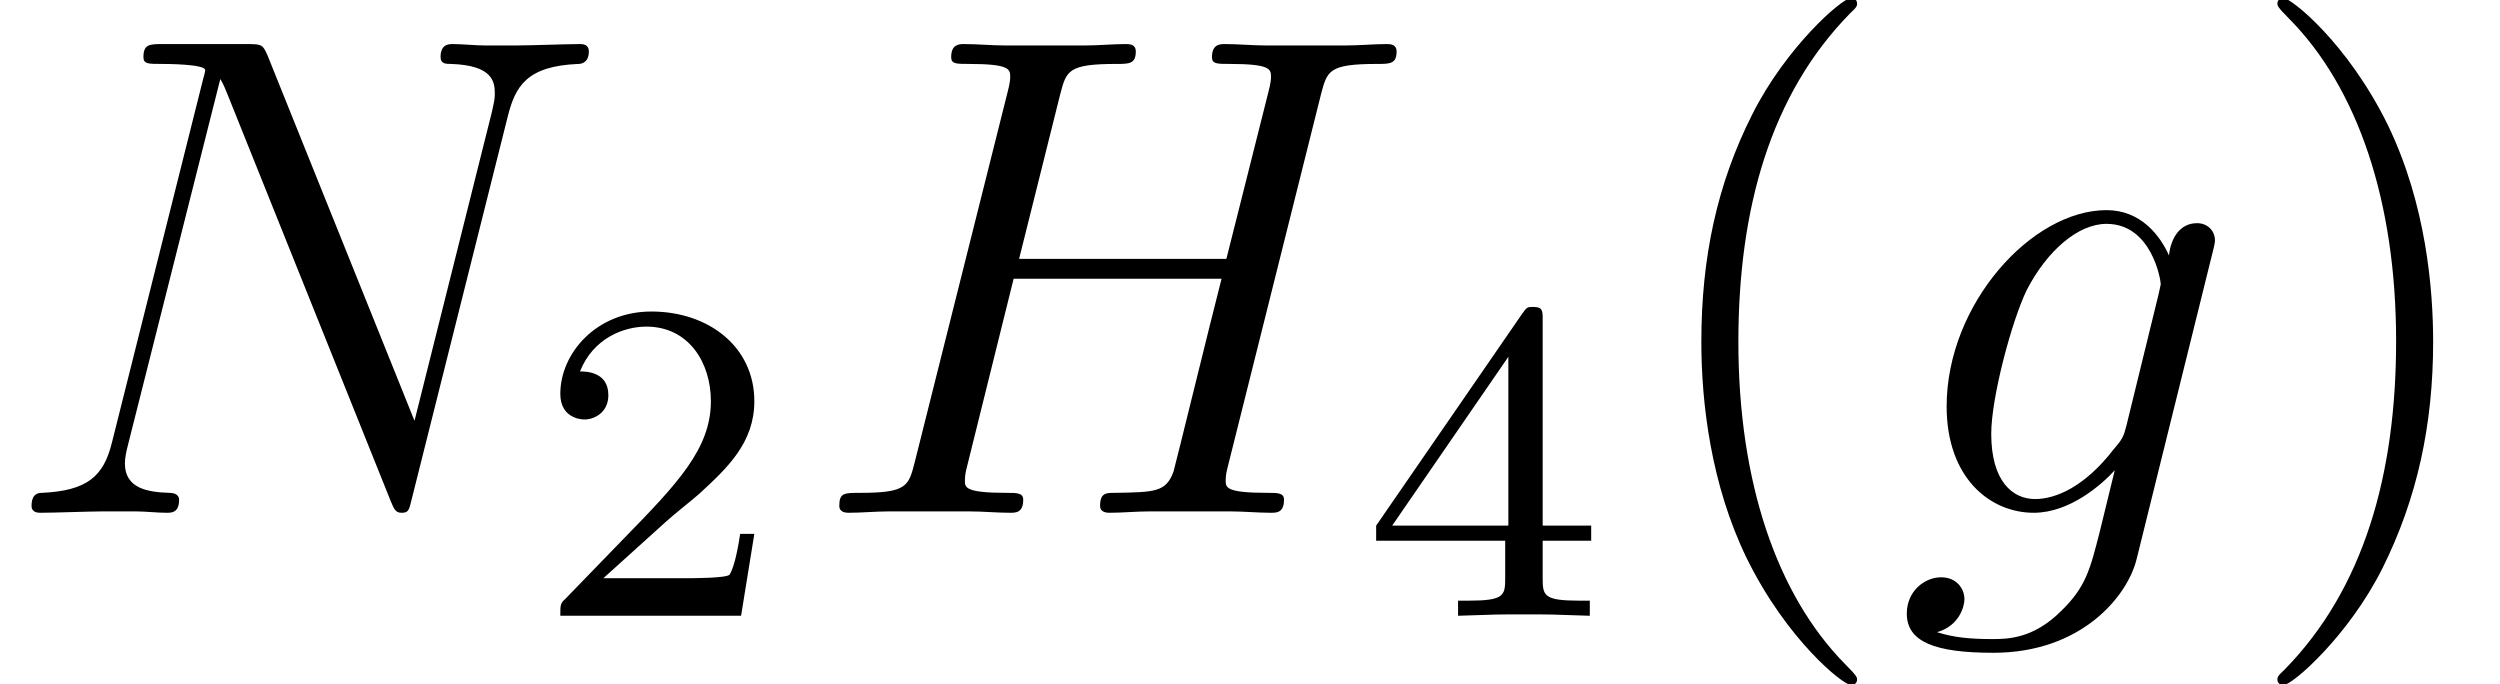
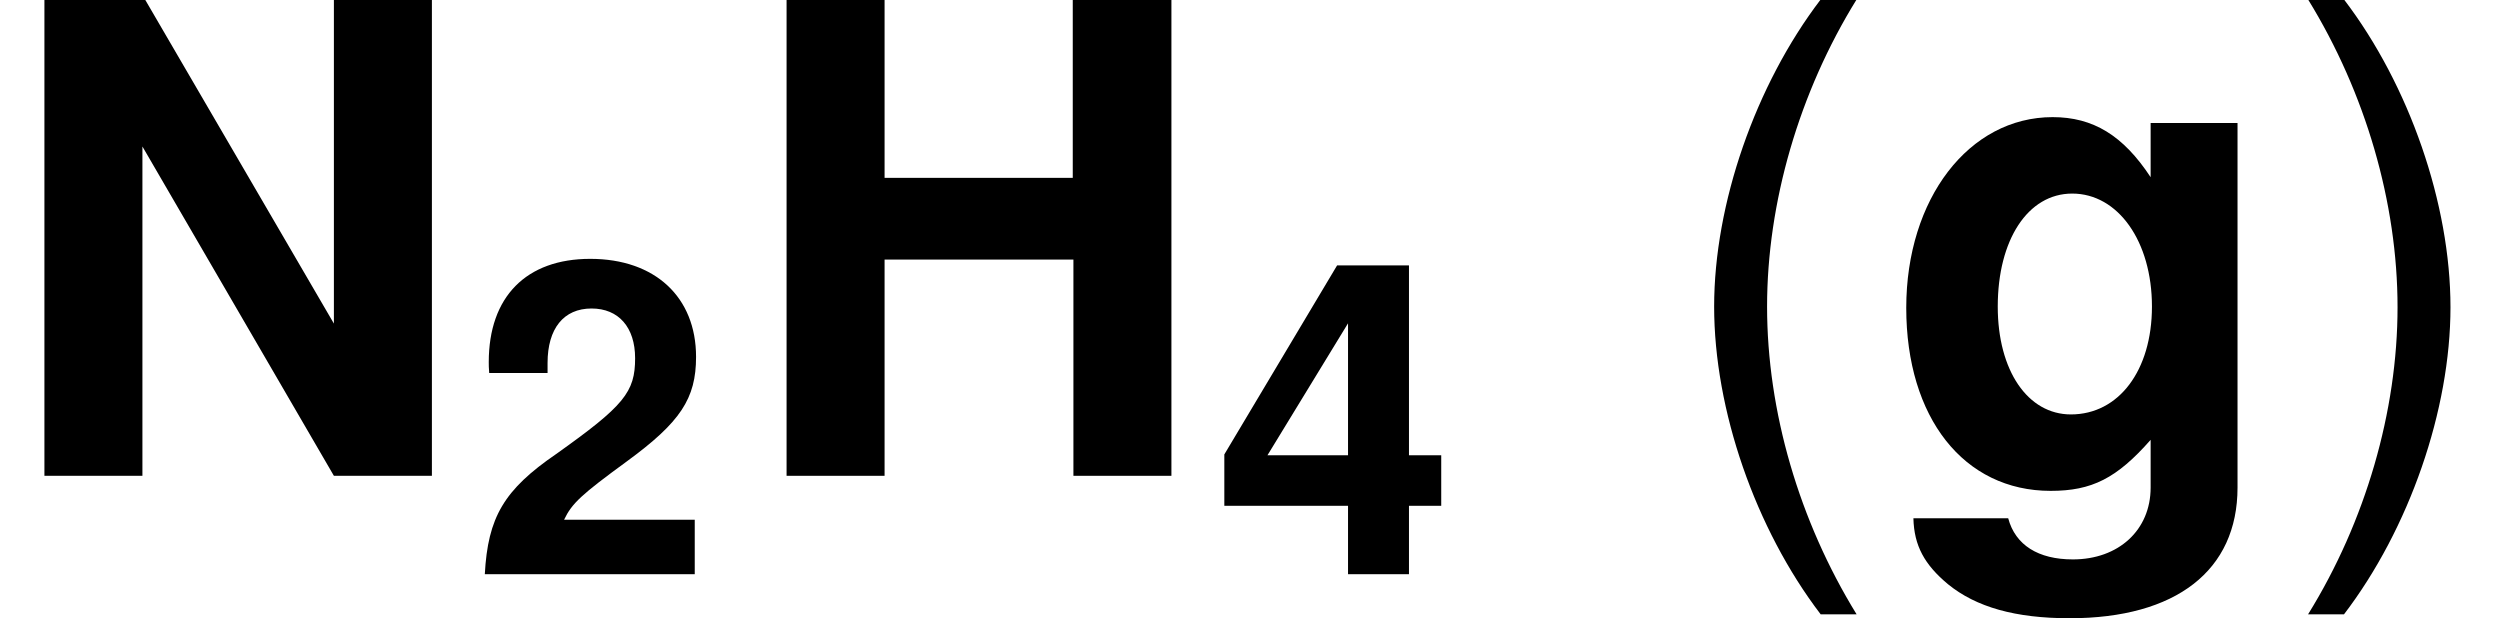
- <svg xmlns="http://www.w3.org/2000/svg" xmlns:xlink="http://www.w3.org/1999/xlink" height="13.459pt" version="1.1" viewBox="-0.239 -0.241 49.212 13.459" width="49.212pt">
+ <svg xmlns="http://www.w3.org/2000/svg" xmlns:xlink="http://www.w3.org/1999/xlink" height="12.718pt" version="1.1" viewBox="-0.239 -0.242 51.498 12.718" width="51.498pt">
  <defs>
-     <path d="M8.942 -7.293C9.05 -7.699 9.074 -7.819 9.923 -7.819C10.138 -7.819 10.258 -7.819 10.258 -8.034C10.258 -8.165 10.15 -8.165 10.078 -8.165C9.863 -8.165 9.612 -8.141 9.385 -8.141H7.974C7.747 -8.141 7.496 -8.165 7.269 -8.165C7.185 -8.165 7.042 -8.165 7.042 -7.938C7.042 -7.819 7.125 -7.819 7.352 -7.819C8.07 -7.819 8.07 -7.723 8.07 -7.592C8.07 -7.568 8.07 -7.496 8.022 -7.317L7.293 -4.423H3.682L4.399 -7.293C4.507 -7.699 4.531 -7.819 5.38 -7.819C5.595 -7.819 5.715 -7.819 5.715 -8.034C5.715 -8.165 5.607 -8.165 5.535 -8.165C5.32 -8.165 5.069 -8.141 4.842 -8.141H3.431C3.204 -8.141 2.953 -8.165 2.726 -8.165C2.642 -8.165 2.499 -8.165 2.499 -7.938C2.499 -7.819 2.582 -7.819 2.809 -7.819C3.527 -7.819 3.527 -7.723 3.527 -7.592C3.527 -7.568 3.527 -7.496 3.479 -7.317L1.865 -0.885C1.757 -0.466 1.734 -0.347 0.909 -0.347C0.634 -0.347 0.55 -0.347 0.55 -0.12C0.55 0 0.681 0 0.717 0C0.933 0 1.184 -0.024 1.411 -0.024H2.821C3.049 -0.024 3.3 0 3.527 0C3.622 0 3.754 0 3.754 -0.227C3.754 -0.347 3.646 -0.347 3.467 -0.347C2.738 -0.347 2.738 -0.442 2.738 -0.562C2.738 -0.574 2.738 -0.658 2.762 -0.753L3.587 -4.077H7.209C7.006 -3.288 6.396 -0.789 6.372 -0.717C6.241 -0.359 6.049 -0.359 5.344 -0.347C5.2 -0.347 5.093 -0.347 5.093 -0.12C5.093 0 5.224 0 5.26 0C5.475 0 5.727 -0.024 5.954 -0.024H7.364C7.592 -0.024 7.843 0 8.07 0C8.165 0 8.297 0 8.297 -0.227C8.297 -0.347 8.189 -0.347 8.01 -0.347C7.281 -0.347 7.281 -0.442 7.281 -0.562C7.281 -0.574 7.281 -0.658 7.305 -0.753L8.942 -7.293Z" id="g0-72" />
-     <path d="M8.847 -6.91C8.978 -7.424 9.17 -7.783 10.078 -7.819C10.114 -7.819 10.258 -7.831 10.258 -8.034C10.258 -8.165 10.15 -8.165 10.102 -8.165C9.863 -8.165 9.253 -8.141 9.014 -8.141H8.44C8.273 -8.141 8.058 -8.165 7.89 -8.165C7.819 -8.165 7.675 -8.165 7.675 -7.938C7.675 -7.819 7.771 -7.819 7.855 -7.819C8.572 -7.795 8.62 -7.52 8.62 -7.305C8.62 -7.197 8.608 -7.161 8.572 -6.994L7.221 -1.602L4.663 -7.962C4.579 -8.153 4.567 -8.165 4.304 -8.165H2.845C2.606 -8.165 2.499 -8.165 2.499 -7.938C2.499 -7.819 2.582 -7.819 2.809 -7.819C2.869 -7.819 3.575 -7.819 3.575 -7.711C3.575 -7.687 3.551 -7.592 3.539 -7.556L1.949 -1.219C1.805 -0.634 1.518 -0.383 0.729 -0.347C0.669 -0.347 0.55 -0.335 0.55 -0.12C0.55 0 0.669 0 0.705 0C0.944 0 1.554 -0.024 1.793 -0.024H2.367C2.534 -0.024 2.738 0 2.905 0C2.989 0 3.12 0 3.12 -0.227C3.12 -0.335 3.001 -0.347 2.953 -0.347C2.558 -0.359 2.176 -0.43 2.176 -0.861C2.176 -0.956 2.2 -1.064 2.224 -1.16L3.838 -7.556C3.909 -7.436 3.909 -7.412 3.957 -7.305L6.802 -0.215C6.862 -0.072 6.886 0 6.994 0C7.113 0 7.125 -0.036 7.173 -0.239L8.847 -6.91Z" id="g0-78" />
-     <path d="M4.041 -1.518C3.993 -1.327 3.969 -1.279 3.814 -1.1C3.324 -0.466 2.821 -0.239 2.451 -0.239C2.056 -0.239 1.686 -0.55 1.686 -1.375C1.686 -2.008 2.044 -3.347 2.307 -3.885C2.654 -4.555 3.192 -5.033 3.694 -5.033C4.483 -5.033 4.639 -4.053 4.639 -3.981L4.603 -3.814L4.041 -1.518ZM4.782 -4.483C4.627 -4.83 4.292 -5.272 3.694 -5.272C2.391 -5.272 0.909 -3.634 0.909 -1.853C0.909 -0.61 1.662 0 2.427 0C3.061 0 3.622 -0.502 3.838 -0.741L3.575 0.335C3.407 0.992 3.335 1.291 2.905 1.71C2.415 2.2 1.961 2.2 1.698 2.2C1.339 2.2 1.04 2.176 0.741 2.08C1.124 1.973 1.219 1.638 1.219 1.506C1.219 1.315 1.076 1.124 0.813 1.124C0.526 1.124 0.215 1.363 0.215 1.757C0.215 2.248 0.705 2.439 1.722 2.439C3.264 2.439 4.065 1.447 4.22 0.801L5.547 -4.555C5.583 -4.698 5.583 -4.722 5.583 -4.746C5.583 -4.914 5.452 -5.045 5.272 -5.045C4.985 -5.045 4.818 -4.806 4.782 -4.483Z" id="g0-103" />
-     <path d="M3.885 2.905C3.885 2.869 3.885 2.845 3.682 2.642C2.487 1.435 1.817 -0.538 1.817 -2.977C1.817 -5.296 2.379 -7.293 3.766 -8.703C3.885 -8.811 3.885 -8.835 3.885 -8.871C3.885 -8.942 3.826 -8.966 3.778 -8.966C3.622 -8.966 2.642 -8.106 2.056 -6.934C1.447 -5.727 1.172 -4.447 1.172 -2.977C1.172 -1.913 1.339 -0.49 1.961 0.789C2.666 2.224 3.646 3.001 3.778 3.001C3.826 3.001 3.885 2.977 3.885 2.905Z" id="g2-40" />
-     <path d="M3.371 -2.977C3.371 -3.885 3.252 -5.368 2.582 -6.755C1.877 -8.189 0.897 -8.966 0.765 -8.966C0.717 -8.966 0.658 -8.942 0.658 -8.871C0.658 -8.835 0.658 -8.811 0.861 -8.608C2.056 -7.4 2.726 -5.428 2.726 -2.989C2.726 -0.669 2.164 1.327 0.777 2.738C0.658 2.845 0.658 2.869 0.658 2.905C0.658 2.977 0.717 3.001 0.765 3.001C0.921 3.001 1.901 2.14 2.487 0.968C3.096 -0.251 3.371 -1.542 3.371 -2.977Z" id="g2-41" />
-     <path d="M2.248 -1.626C2.375 -1.745 2.71 -2.008 2.837 -2.12C3.332 -2.574 3.802 -3.013 3.802 -3.738C3.802 -4.686 3.005 -5.3 2.008 -5.3C1.052 -5.3 0.422 -4.575 0.422 -3.865C0.422 -3.475 0.733 -3.419 0.845 -3.419C1.012 -3.419 1.259 -3.539 1.259 -3.842C1.259 -4.256 0.861 -4.256 0.765 -4.256C0.996 -4.838 1.53 -5.037 1.921 -5.037C2.662 -5.037 3.045 -4.407 3.045 -3.738C3.045 -2.909 2.463 -2.303 1.522 -1.339L0.518 -0.303C0.422 -0.215 0.422 -0.199 0.422 0H3.571L3.802 -1.427H3.555C3.531 -1.267 3.467 -0.869 3.371 -0.717C3.324 -0.654 2.718 -0.654 2.59 -0.654H1.172L2.248 -1.626Z" id="g1-50" />
-     <path d="M3.14 -5.157C3.14 -5.316 3.14 -5.38 2.973 -5.38C2.869 -5.38 2.861 -5.372 2.782 -5.26L0.239 -1.57V-1.307H2.487V-0.646C2.487 -0.351 2.463 -0.263 1.849 -0.263H1.666V0C2.343 -0.024 2.359 -0.024 2.813 -0.024S3.284 -0.024 3.961 0V-0.263H3.778C3.164 -0.263 3.14 -0.351 3.14 -0.646V-1.307H3.985V-1.57H3.14V-5.157ZM2.542 -4.511V-1.57H0.518L2.542 -4.511Z" id="g1-52" />
+     <path d="M4.065 -0.993H1.683C1.826 -1.294 2.001 -1.453 2.827 -2.057C3.803 -2.771 4.089 -3.2 4.089 -3.962C4.089 -5.05 3.343 -5.749 2.16 -5.749C0.993 -5.749 0.31 -5.058 0.31 -3.867C0.31 -3.819 0.31 -3.756 0.318 -3.668H1.382V-3.851C1.382 -4.478 1.675 -4.844 2.184 -4.844C2.676 -4.844 2.978 -4.502 2.978 -3.938C2.978 -3.319 2.779 -3.073 1.54 -2.192C0.588 -1.54 0.294 -1.04 0.238 0H4.065V-0.993Z" id="g1-50" />
+     <path d="M4.145 -2.168H3.557V-5.63H2.247L0.191 -2.184V-1.247H2.446V0H3.557V-1.247H4.145V-2.168ZM2.446 -2.168H0.977L2.446 -4.574V-2.168Z" id="g1-52" />
+     <path d="M4.026 -2.628V0H5.217V-5.788H4.018V-3.621H1.731V-5.788H0.54V0H1.731V-2.628H4.026Z" id="g1-72" />
+     <path d="M4.058 0H5.249V-5.788H4.058V-1.85L1.763 -5.788H0.54V0H1.731V-4.002L4.058 0Z" id="g1-78" />
+     <path d="M3.24 -4.288V-3.629C2.906 -4.137 2.541 -4.359 2.049 -4.359C1.032 -4.359 0.27 -3.367 0.27 -2.041C0.27 -0.707 0.969 0.183 2.025 0.183C2.525 0.183 2.827 0.032 3.24 -0.437V0.143C3.24 0.659 2.851 1.016 2.295 1.016C1.874 1.016 1.596 0.842 1.509 0.516H0.357C0.365 0.85 0.492 1.08 0.778 1.318C1.12 1.596 1.596 1.731 2.255 1.731C3.549 1.731 4.296 1.151 4.296 0.143V-4.288H3.24ZM2.287 -3.43C2.843 -3.43 3.256 -2.851 3.256 -2.057C3.256 -1.278 2.851 -0.746 2.271 -0.746C1.747 -0.746 1.382 -1.278 1.382 -2.057C1.382 -2.866 1.747 -3.43 2.287 -3.43Z" id="g1-103" />
+     <use id="g3-72" transform="scale(1.5)" xlink:href="#g1-72" />
+     <use id="g3-78" transform="scale(1.5)" xlink:href="#g1-78" />
+     <use id="g3-103" transform="scale(1.5)" xlink:href="#g1-103" />
+     <path d="M2.811 -8.683C1.62 -7.122 0.869 -4.955 0.869 -3.085C0.869 -1.203 1.62 0.965 2.811 2.525H3.466C2.418 0.822 1.834 -1.179 1.834 -3.085C1.834 -4.979 2.418 -6.991 3.466 -8.683H2.811Z" id="g5-40" />
+     <path d="M1.108 2.525C2.299 0.965 3.049 -1.203 3.049 -3.073C3.049 -4.955 2.299 -7.122 1.108 -8.683H0.453C1.501 -6.98 2.084 -4.979 2.084 -3.073C2.084 -1.179 1.501 0.834 0.453 2.525H1.108Z" id="g5-41" />
  </defs>
-   <g id="page1" transform="matrix(1.13 0 0 1.13 -63.986 -64.448)">
-     <use x="56.413" xlink:href="#g0-78" y="65.753" />
-     <use x="65.752" xlink:href="#g1-50" y="67.547" />
-     <use x="70.484" xlink:href="#g0-72" y="65.753" />
-     <use x="80.147" xlink:href="#g1-52" y="67.547" />
-     <use x="84.879" xlink:href="#g2-40" y="65.753" />
-     <use x="89.415" xlink:href="#g0-103" y="65.753" />
-     <use x="95.428" xlink:href="#g2-41" y="65.753" />
+   <g id="page1" transform="matrix(1.13 0 0 1.13 -63.986 -64.7416)">
+     <use x="56.413" xlink:href="#g3-78" y="65.753" />
+     <use x="65.013" xlink:href="#g1-50" y="67.547" />
+     <use x="69.942" xlink:href="#g3-72" y="65.753" />
+     <use x="78.541" xlink:href="#g1-52" y="67.547" />
+     <use x="86.792" xlink:href="#g5-40" y="65.753" />
+     <use x="90.758" xlink:href="#g3-103" y="65.753" />
+     <use x="98.035" xlink:href="#g5-41" y="65.753" />
  </g>
</svg>
